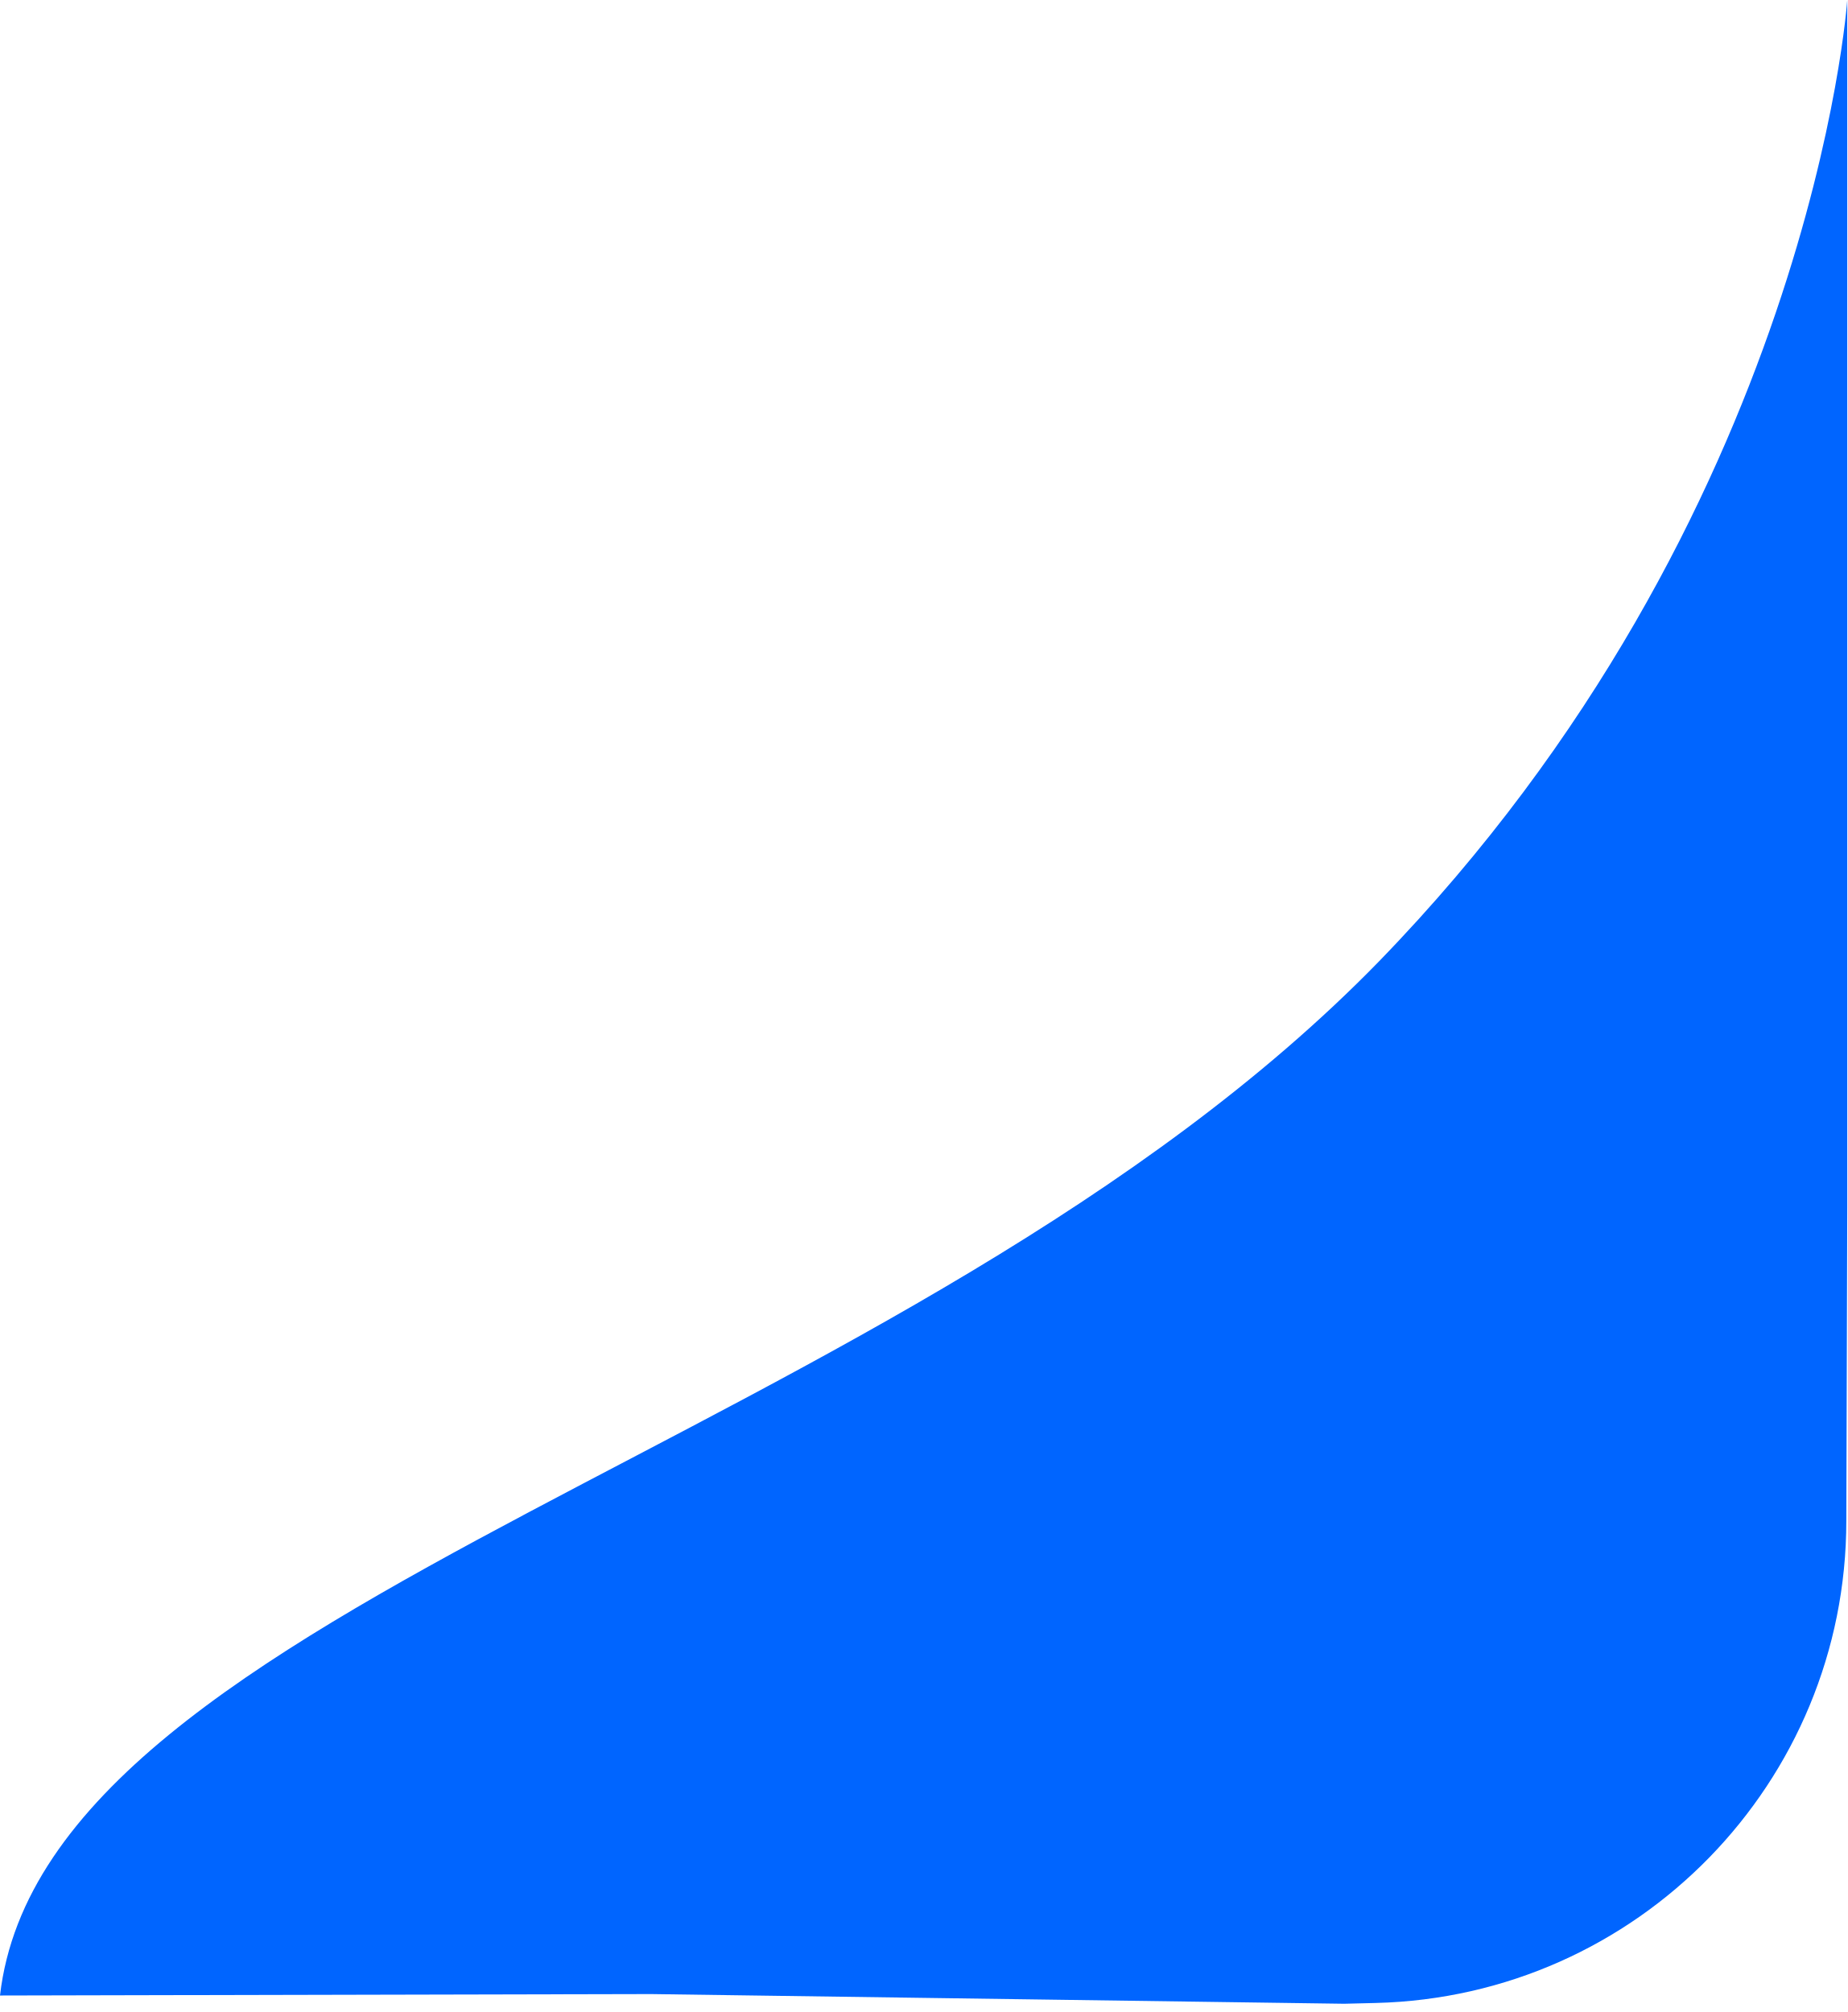
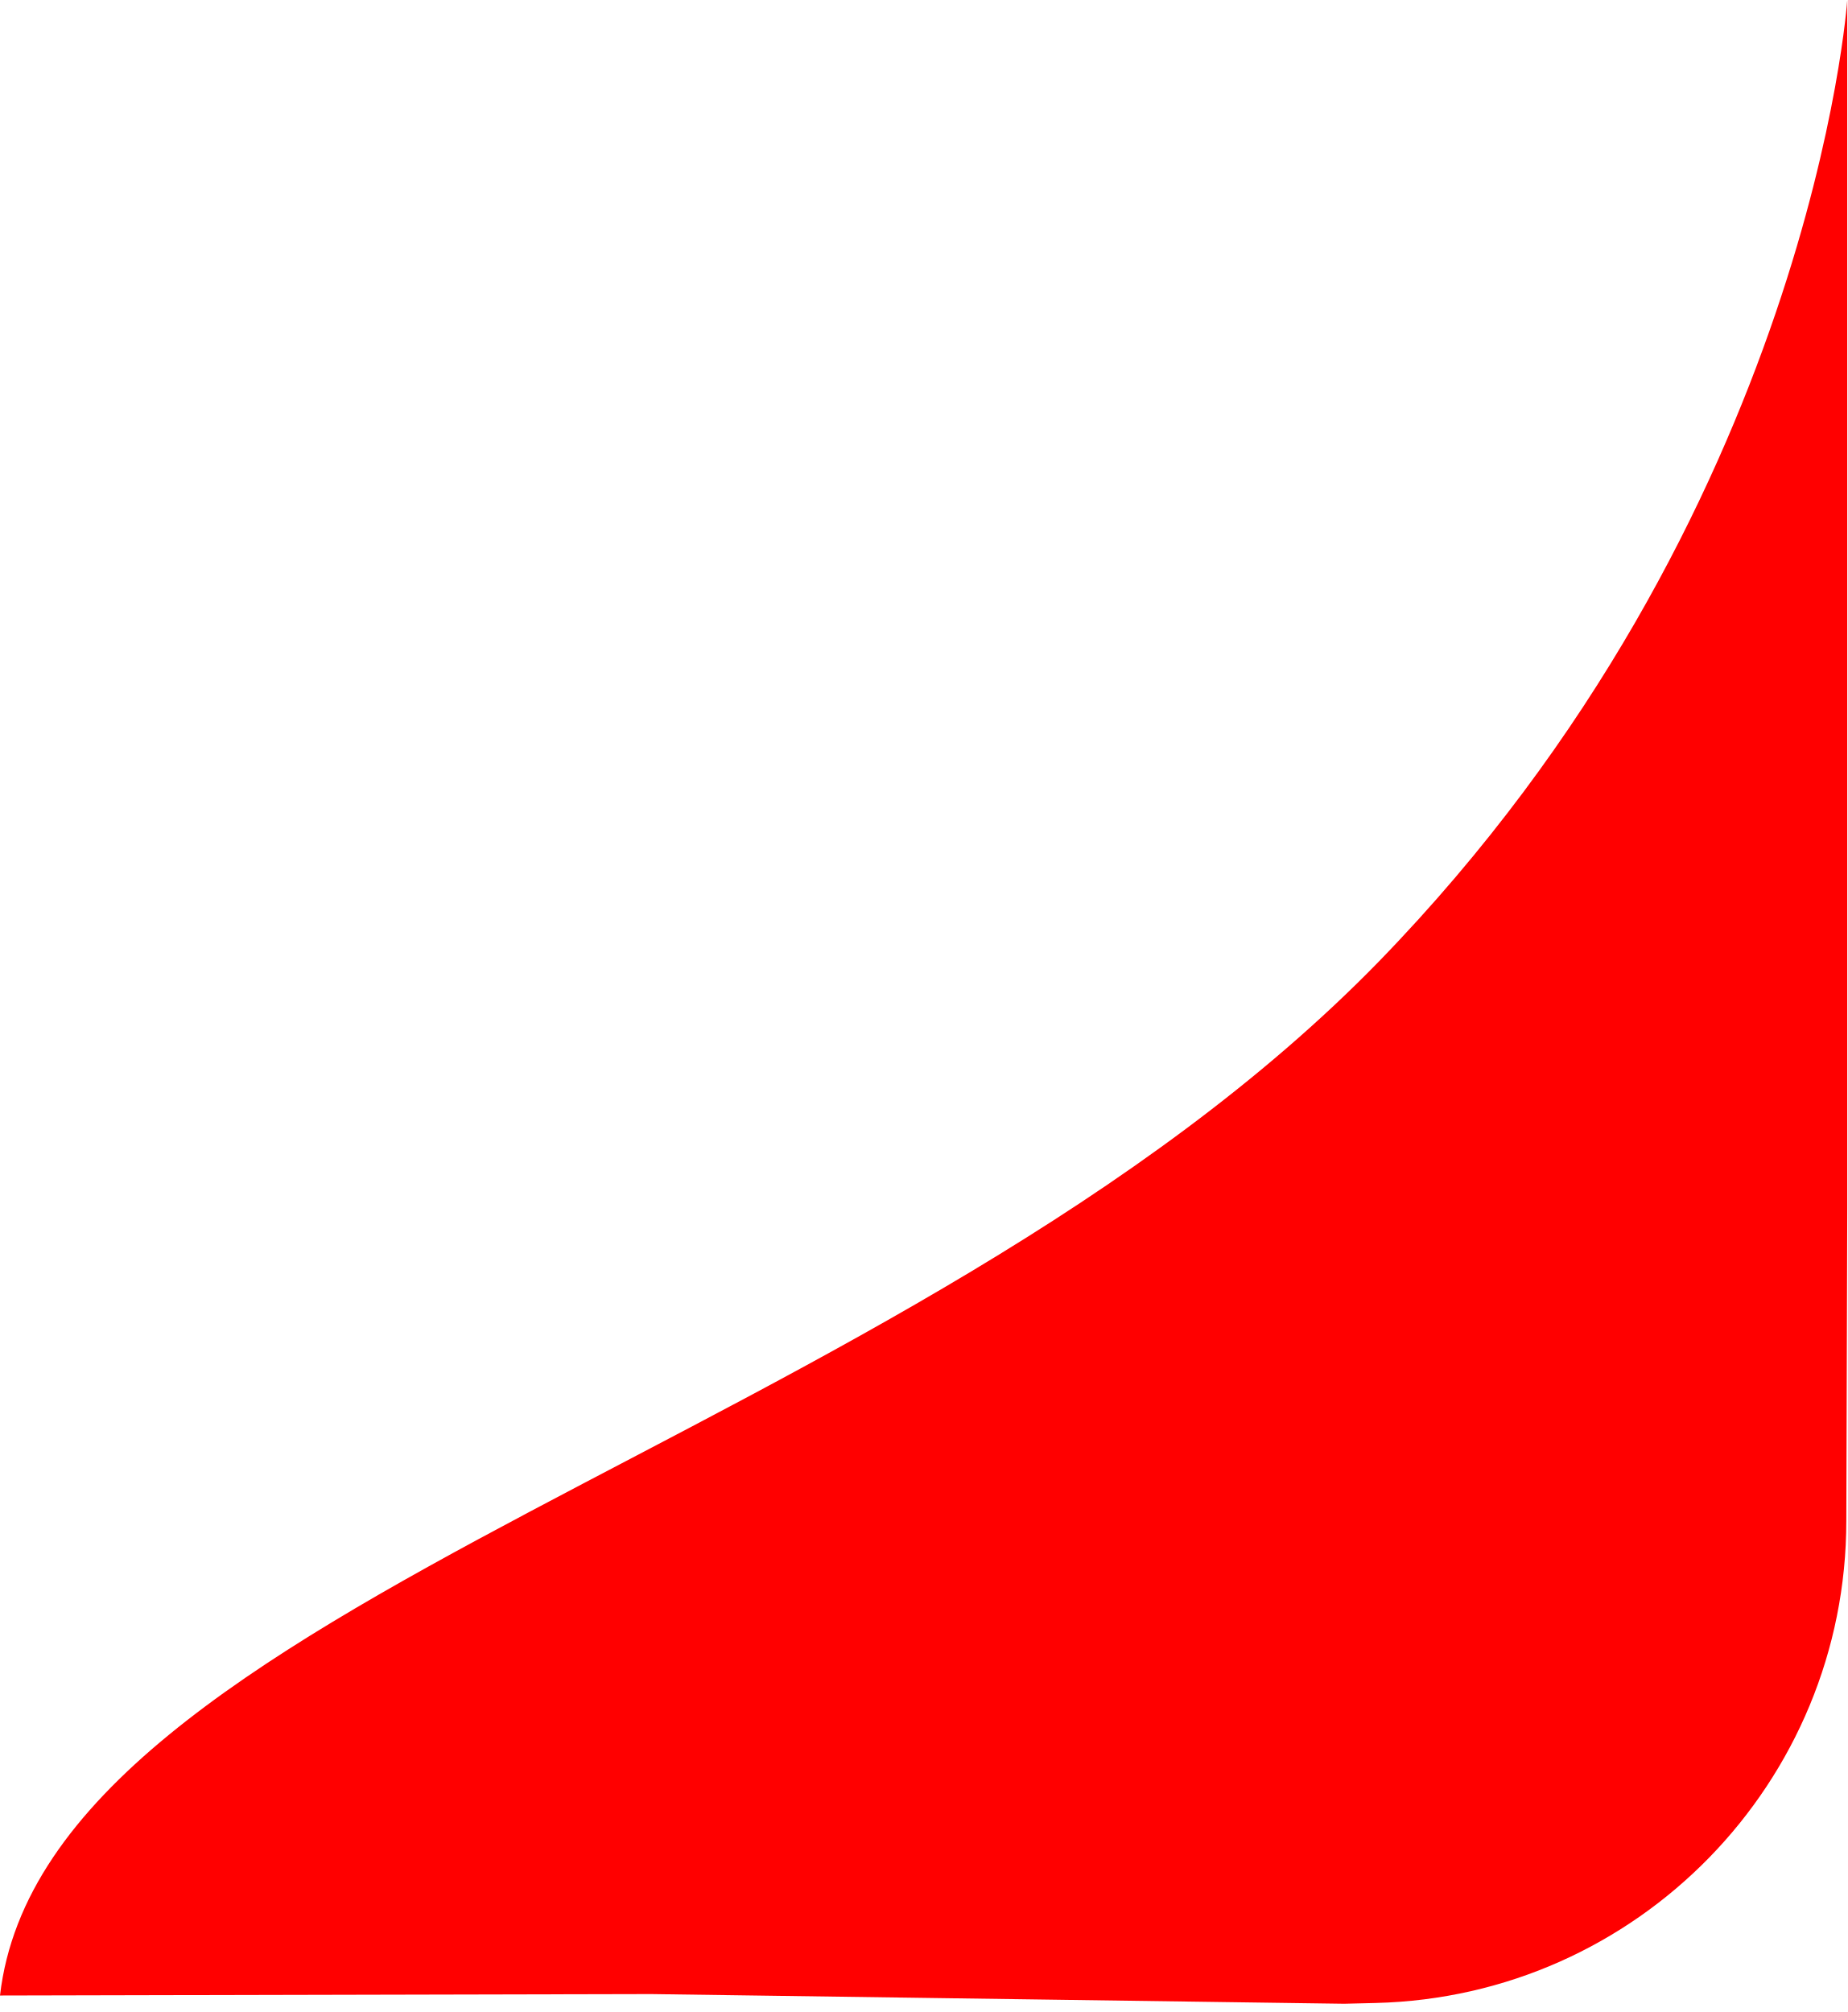
<svg xmlns="http://www.w3.org/2000/svg" width="112" height="122" viewBox="0 0 112 122" fill="none">
-   <path d="M0 121L39.483 120.913L81.5 121.5L83.413 121.453C99.282 121.061 111.943 108.084 111.943 92.21L112 73.21V35.815V0C112 0 109.866 31.245 83.606 58.297C55.051 87.629 2.774 97.02 0 121Z" fill="#0065FF" />
+   <path d="M0 121L39.483 120.913L81.5 121.5L83.413 121.453C99.282 121.061 111.943 108.084 111.943 92.21L112 73.21V35.815V0C112 0 109.866 31.245 83.606 58.297C55.051 87.629 2.774 97.02 0 121Z" fill="#ff0000" />
</svg>
